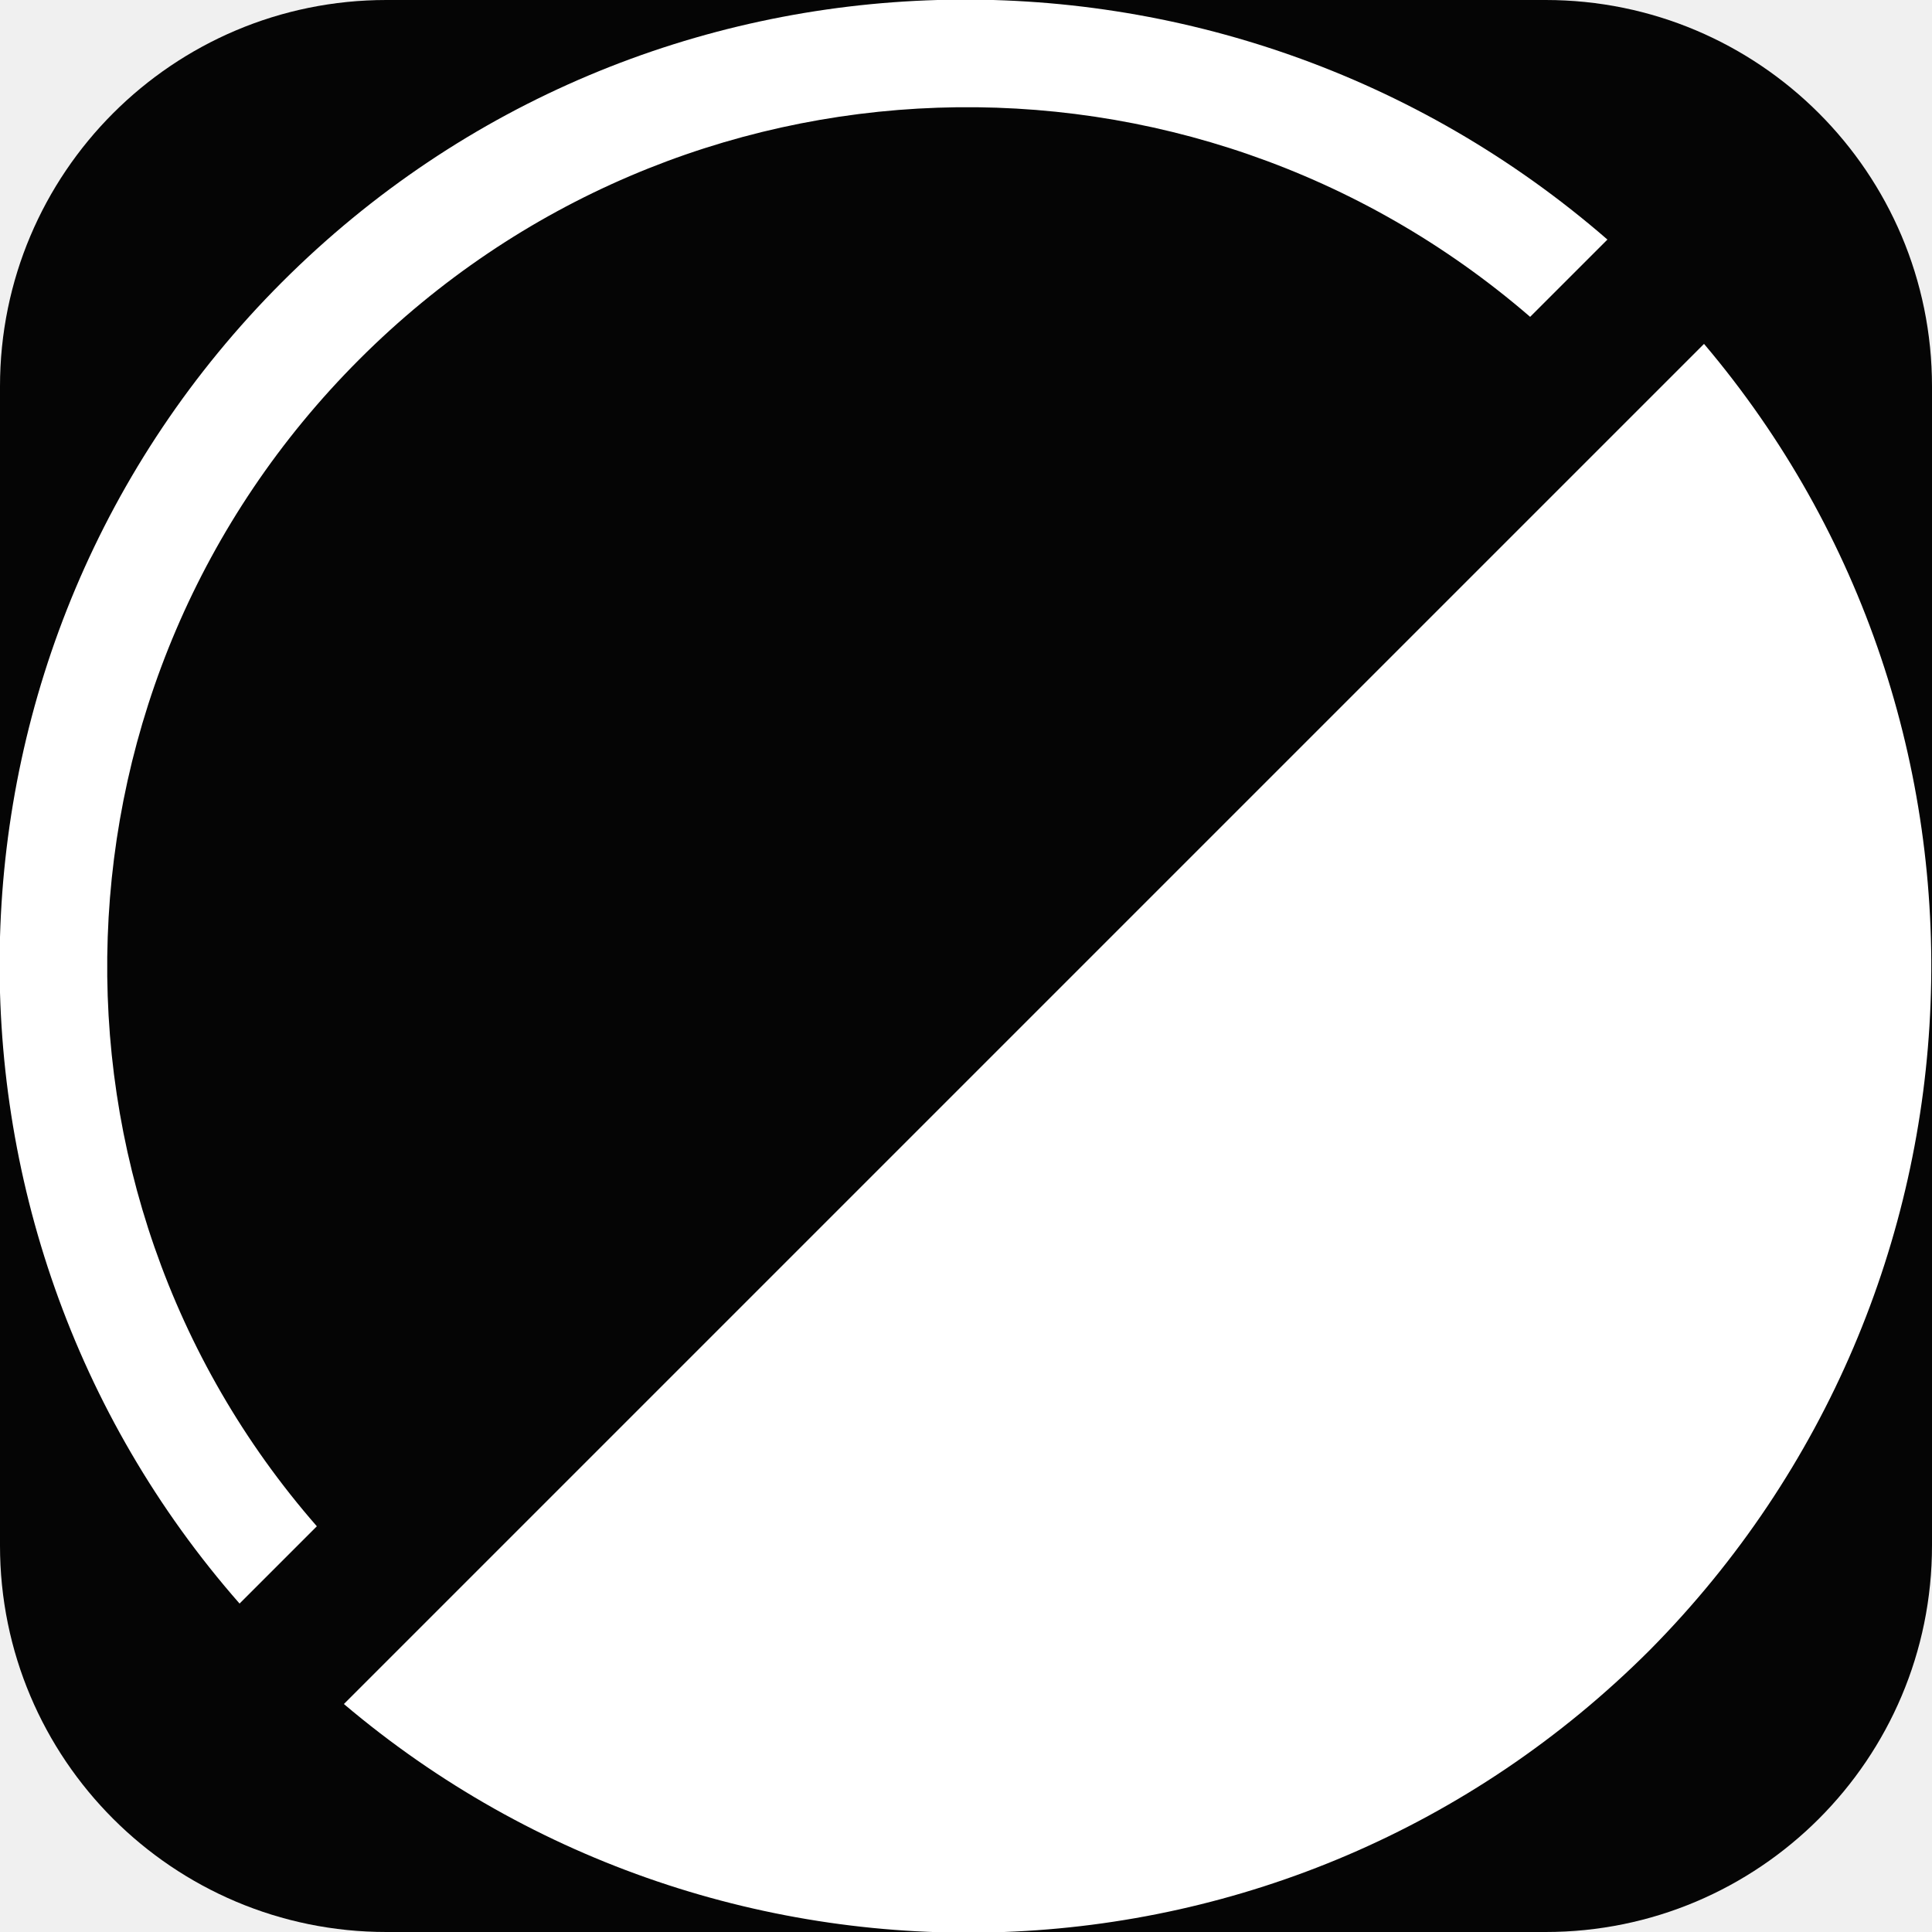
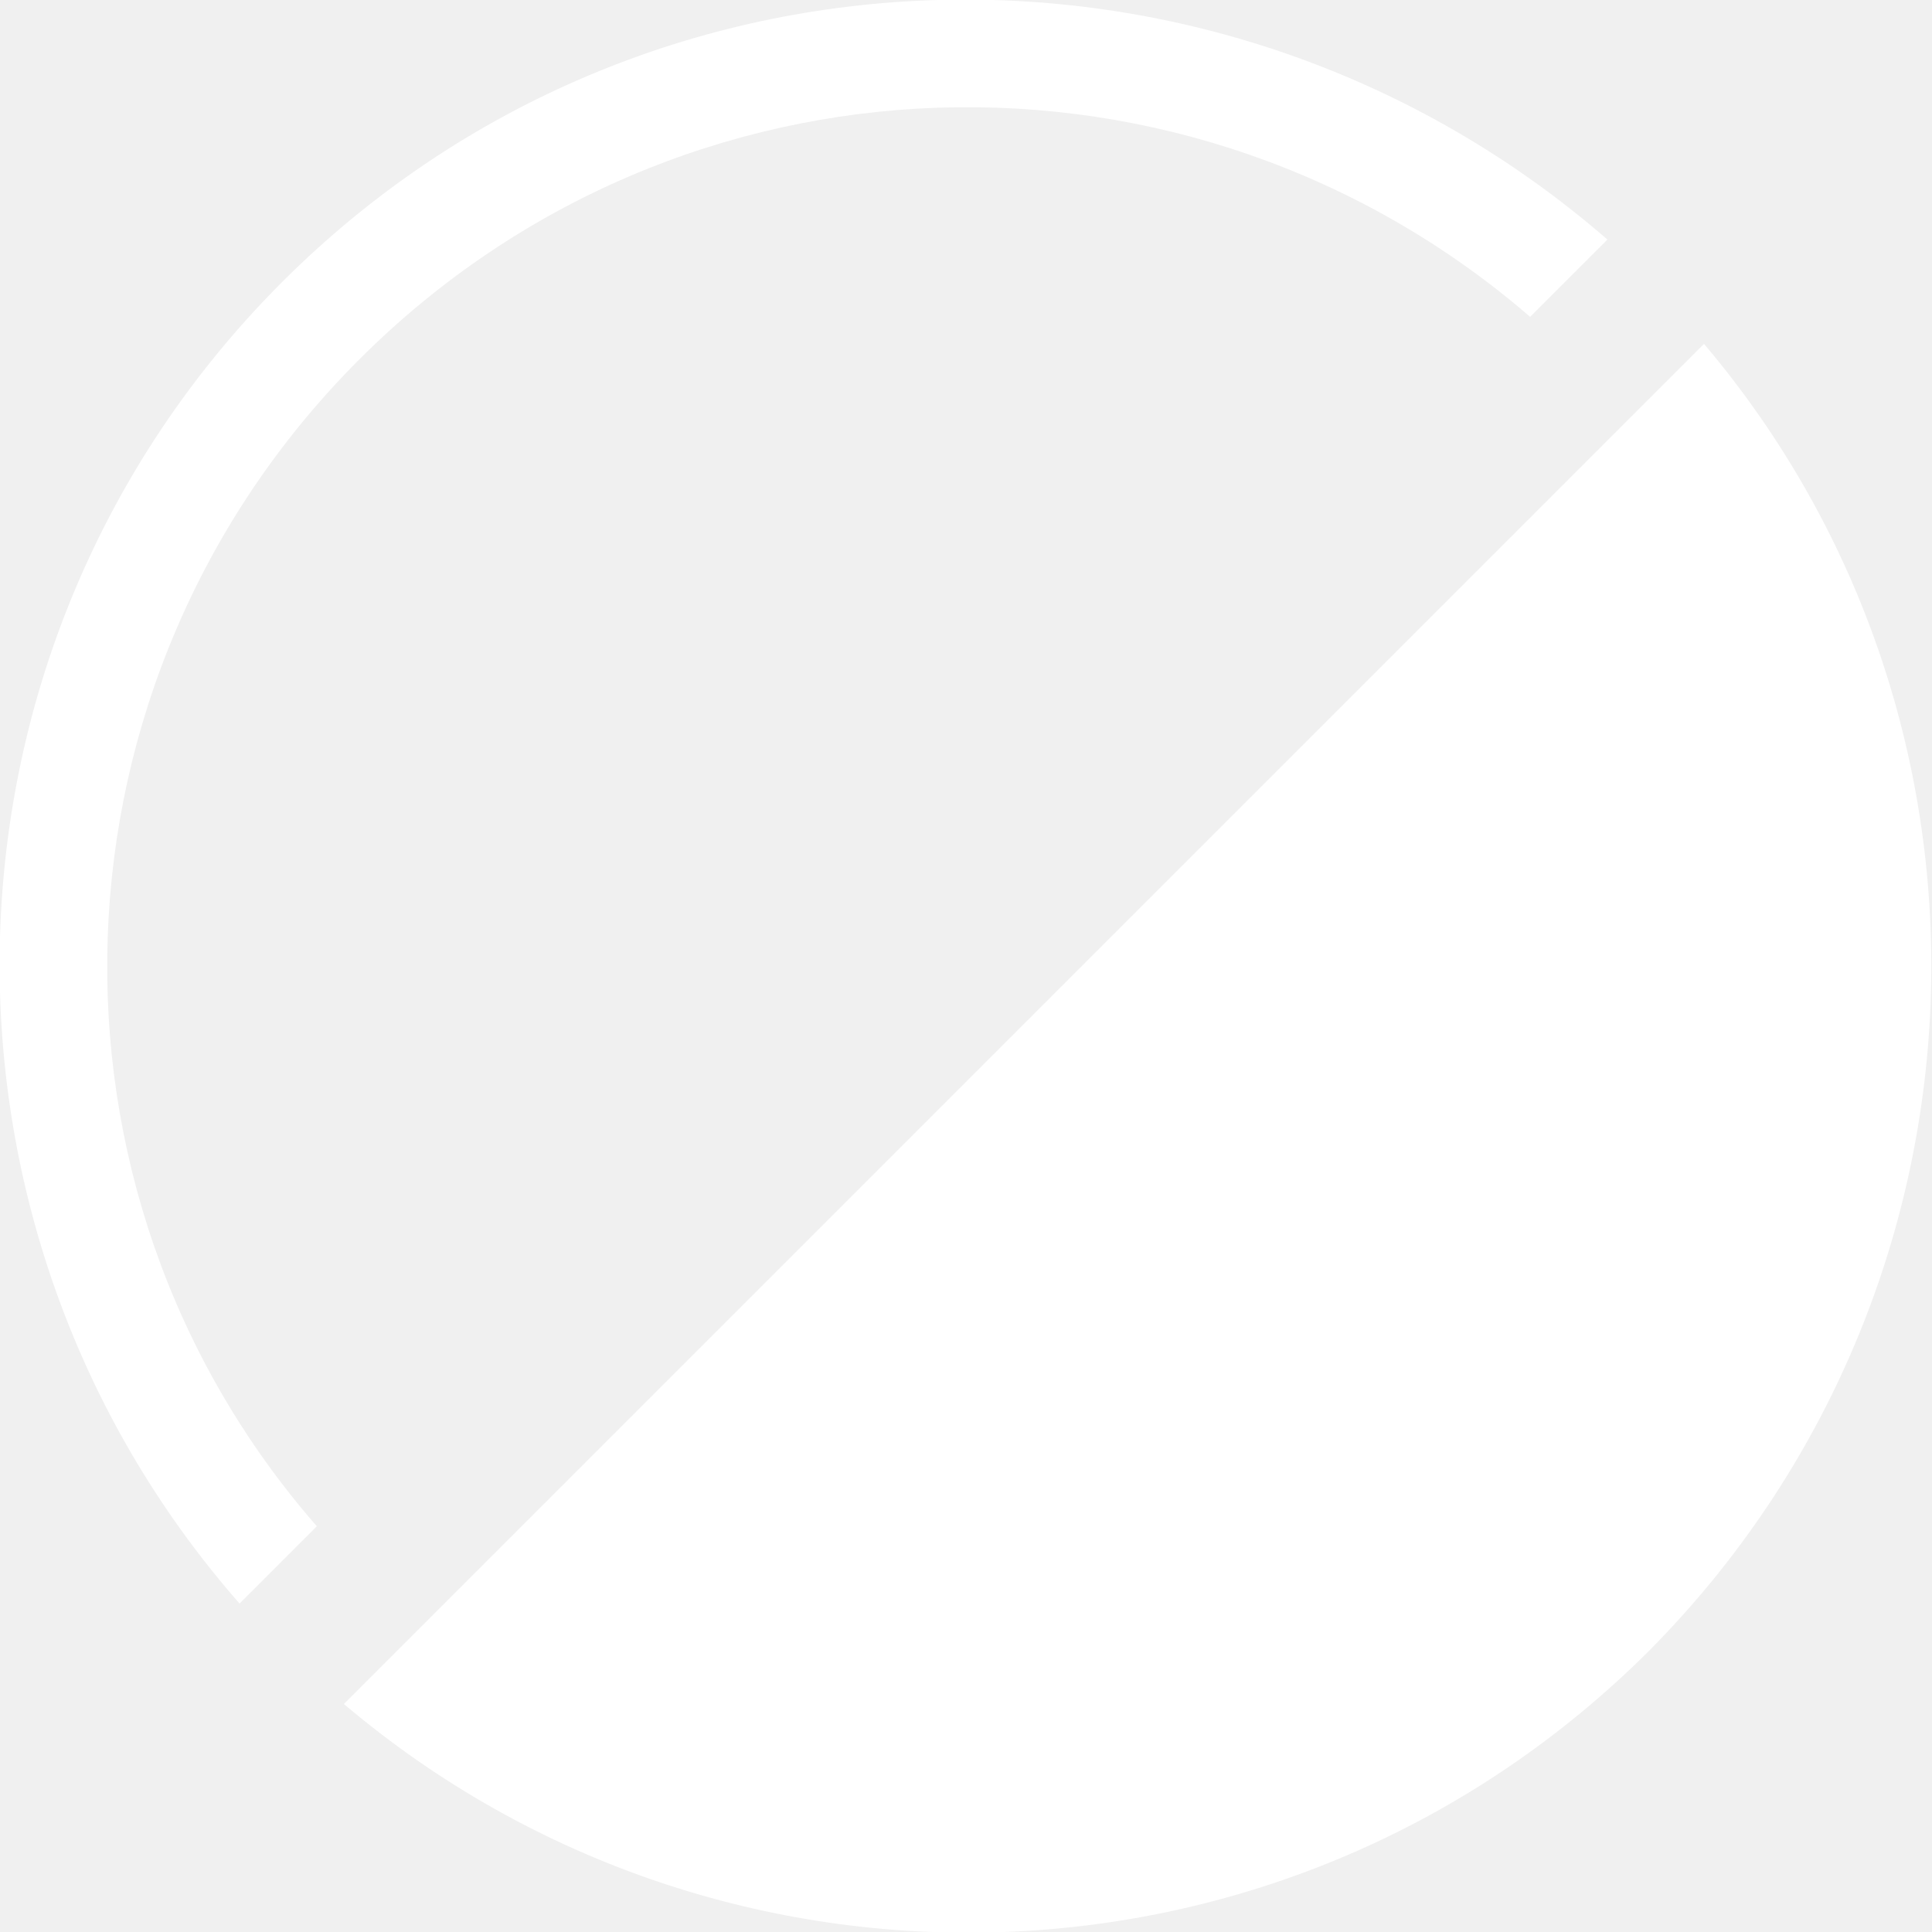
<svg xmlns="http://www.w3.org/2000/svg" viewBox="0 0 50 50">
-   <rect width="50" height="50" rx="10" fill="#050505" />
  <path fill="#fff" d="M42.7,42.7c-9.3,9.3-24,9.7-33.8,1.4L44.1,8.9C52.4,18.7,51.9,33.4,42.7,42.7z M9.3,9.3 C17.6,1,30.8,0.6,39.6,8.2l2-2C31.7-2.4,16.7-2.1,7.3,7.3c-9.4,9.4-9.7,24.4-1.1,34.2l2-2C0.6,30.8,1,17.6,9.3,9.3z" />
</svg>
